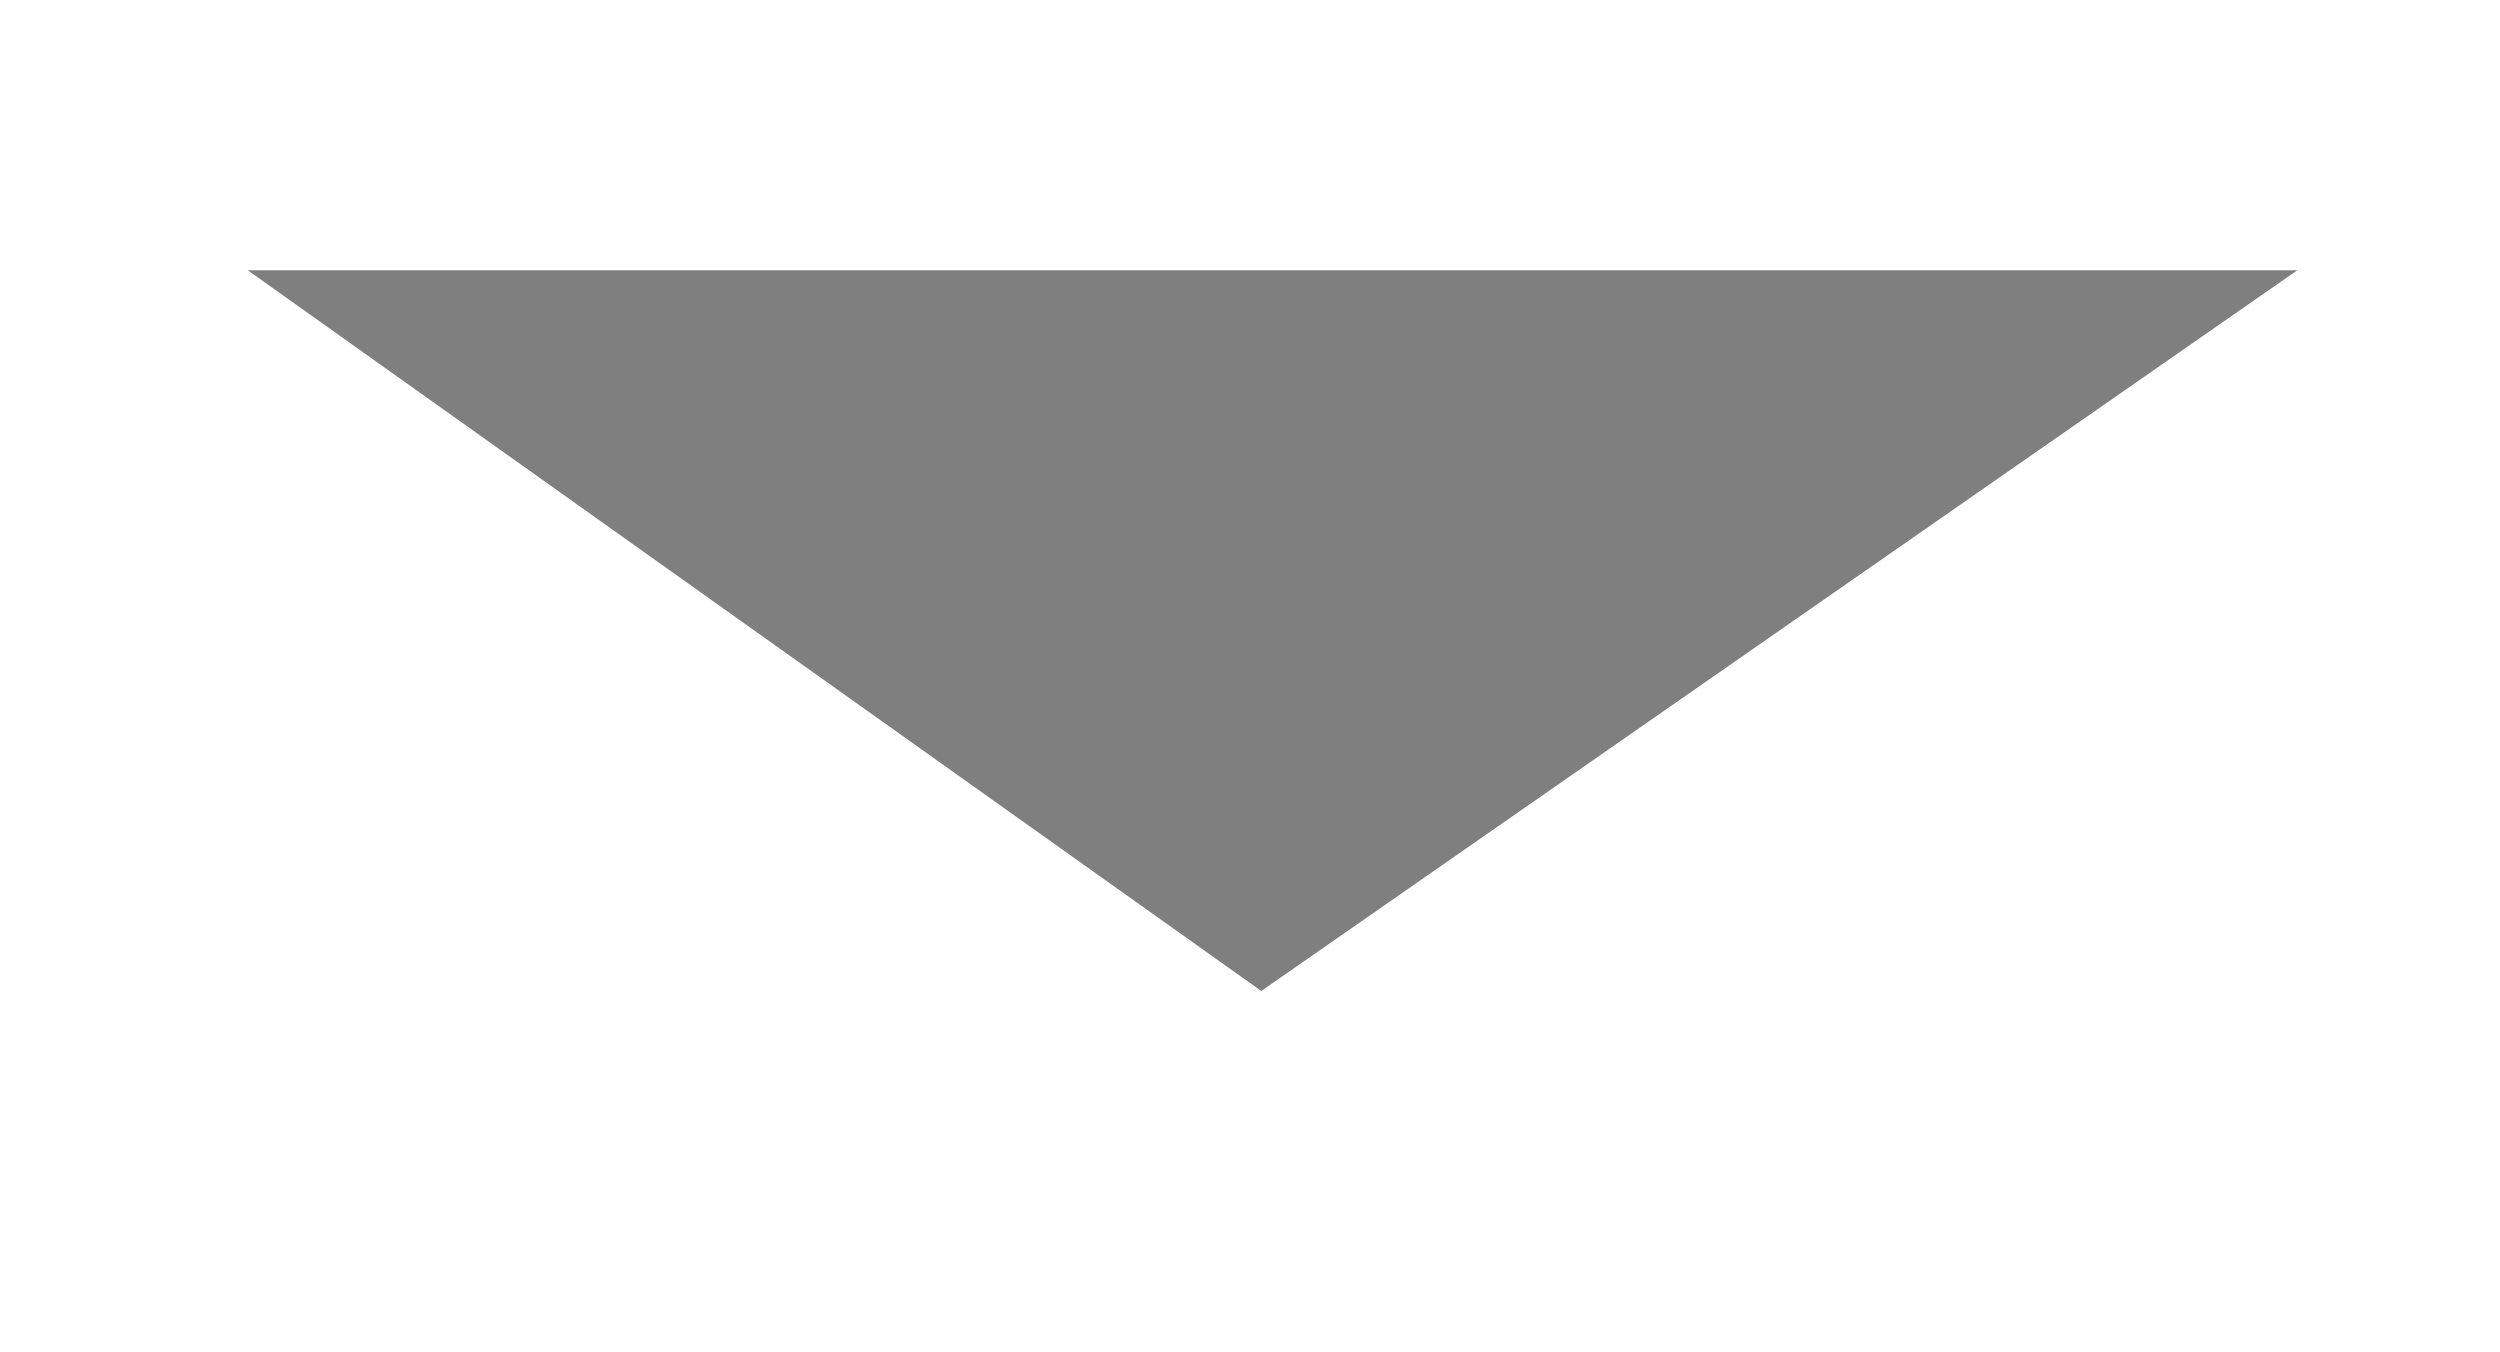
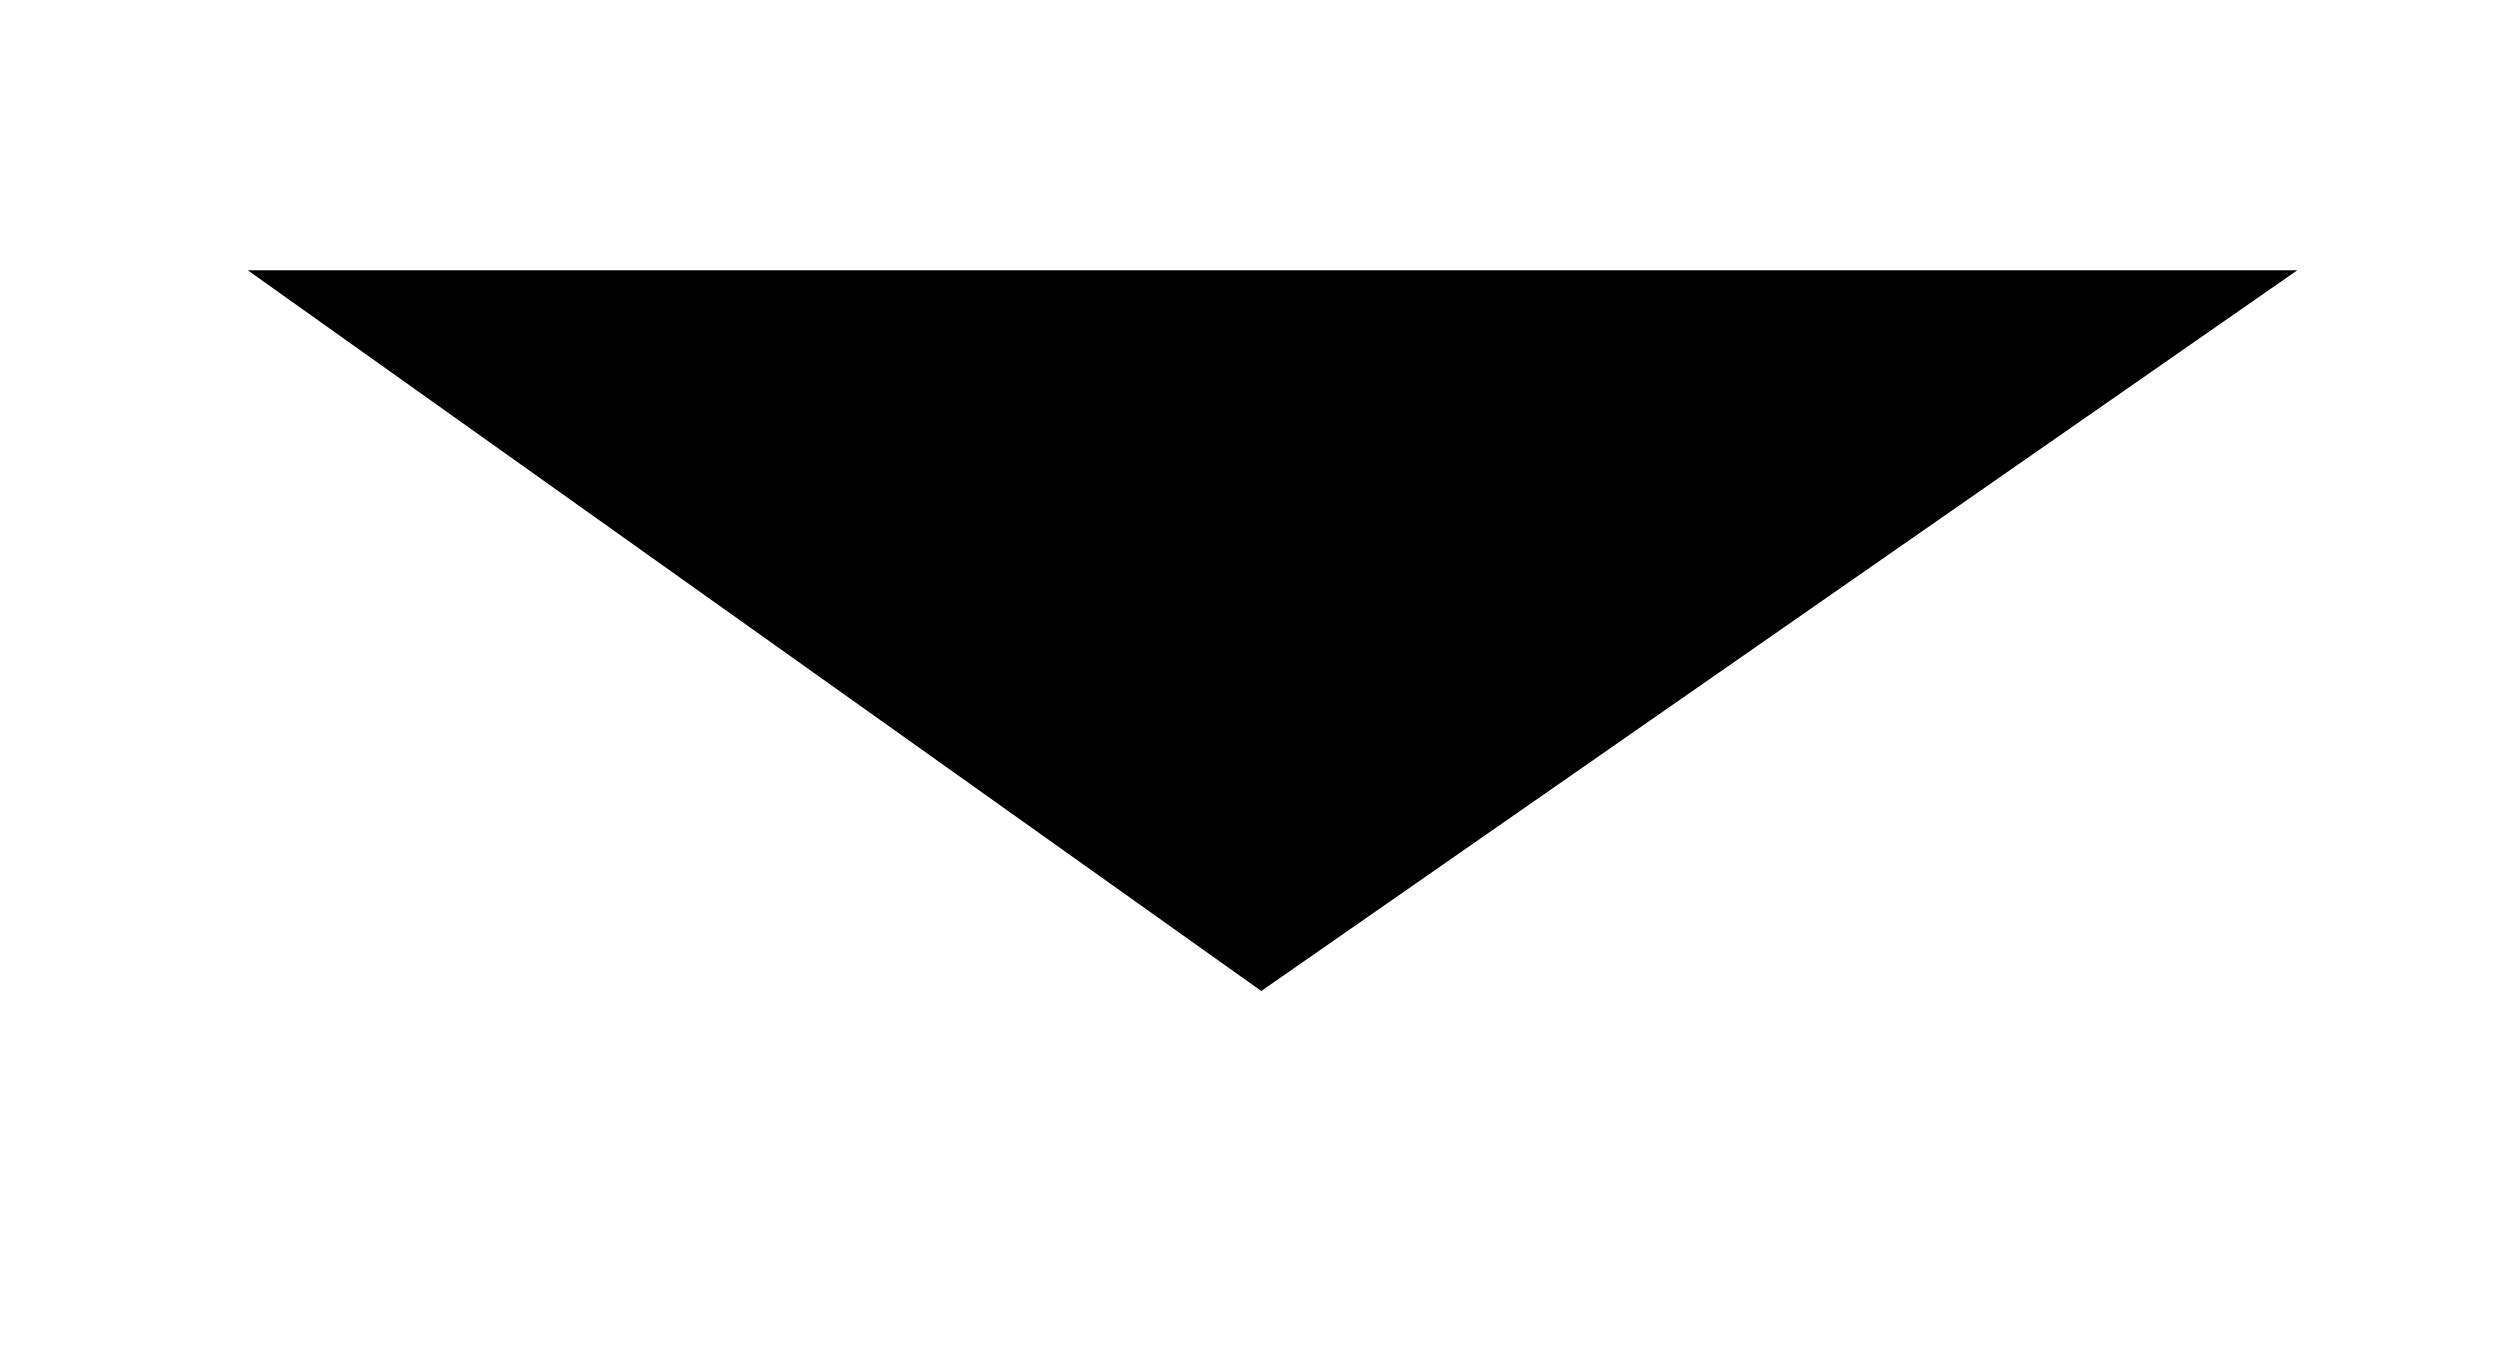
<svg xmlns="http://www.w3.org/2000/svg" version="1.1" id="Layer_1" x="0px" y="0px" viewBox="6.9 19 11.1 6" style="enable-background:new 6.9 19 11.1 6;" xml:space="preserve">
  <style type="text/css">
- 	.st0{fill:#7F7F7F;}
+ 	.st0{fill:#000000;}
</style>
  <polygon class="st0" points="17.1,20.2 12.5,23.4 8,20.2 " />
</svg>
